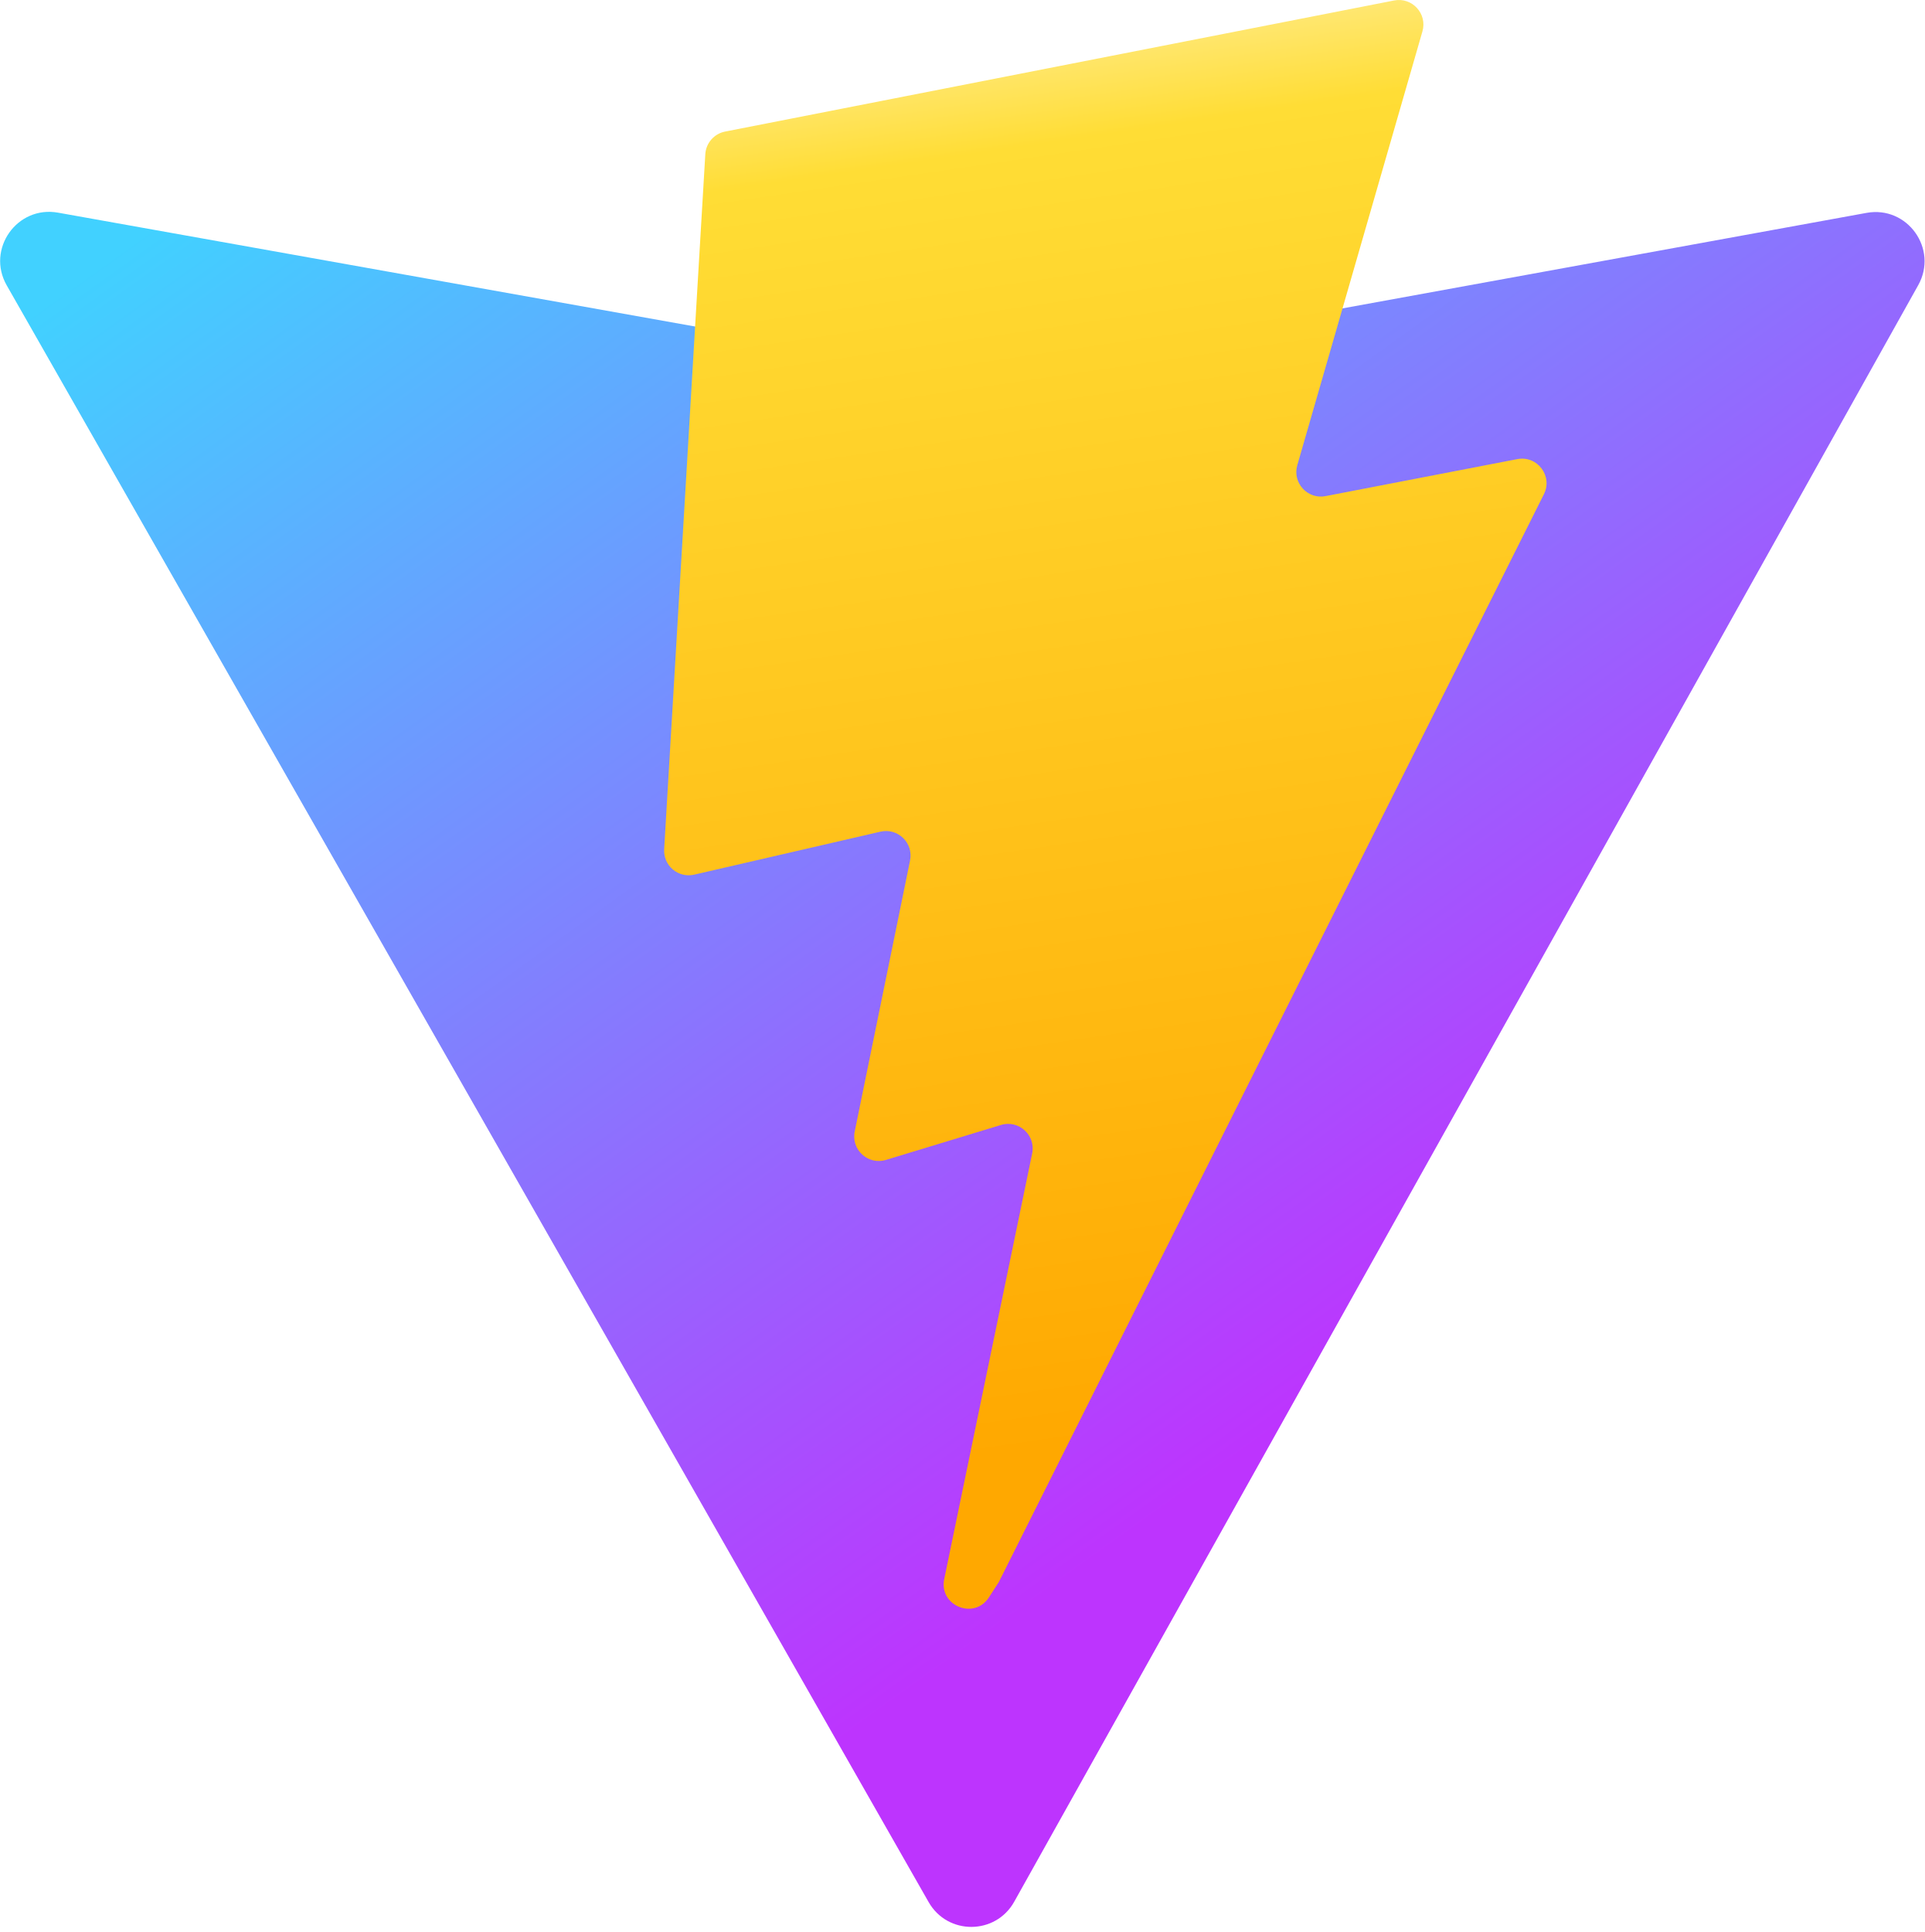
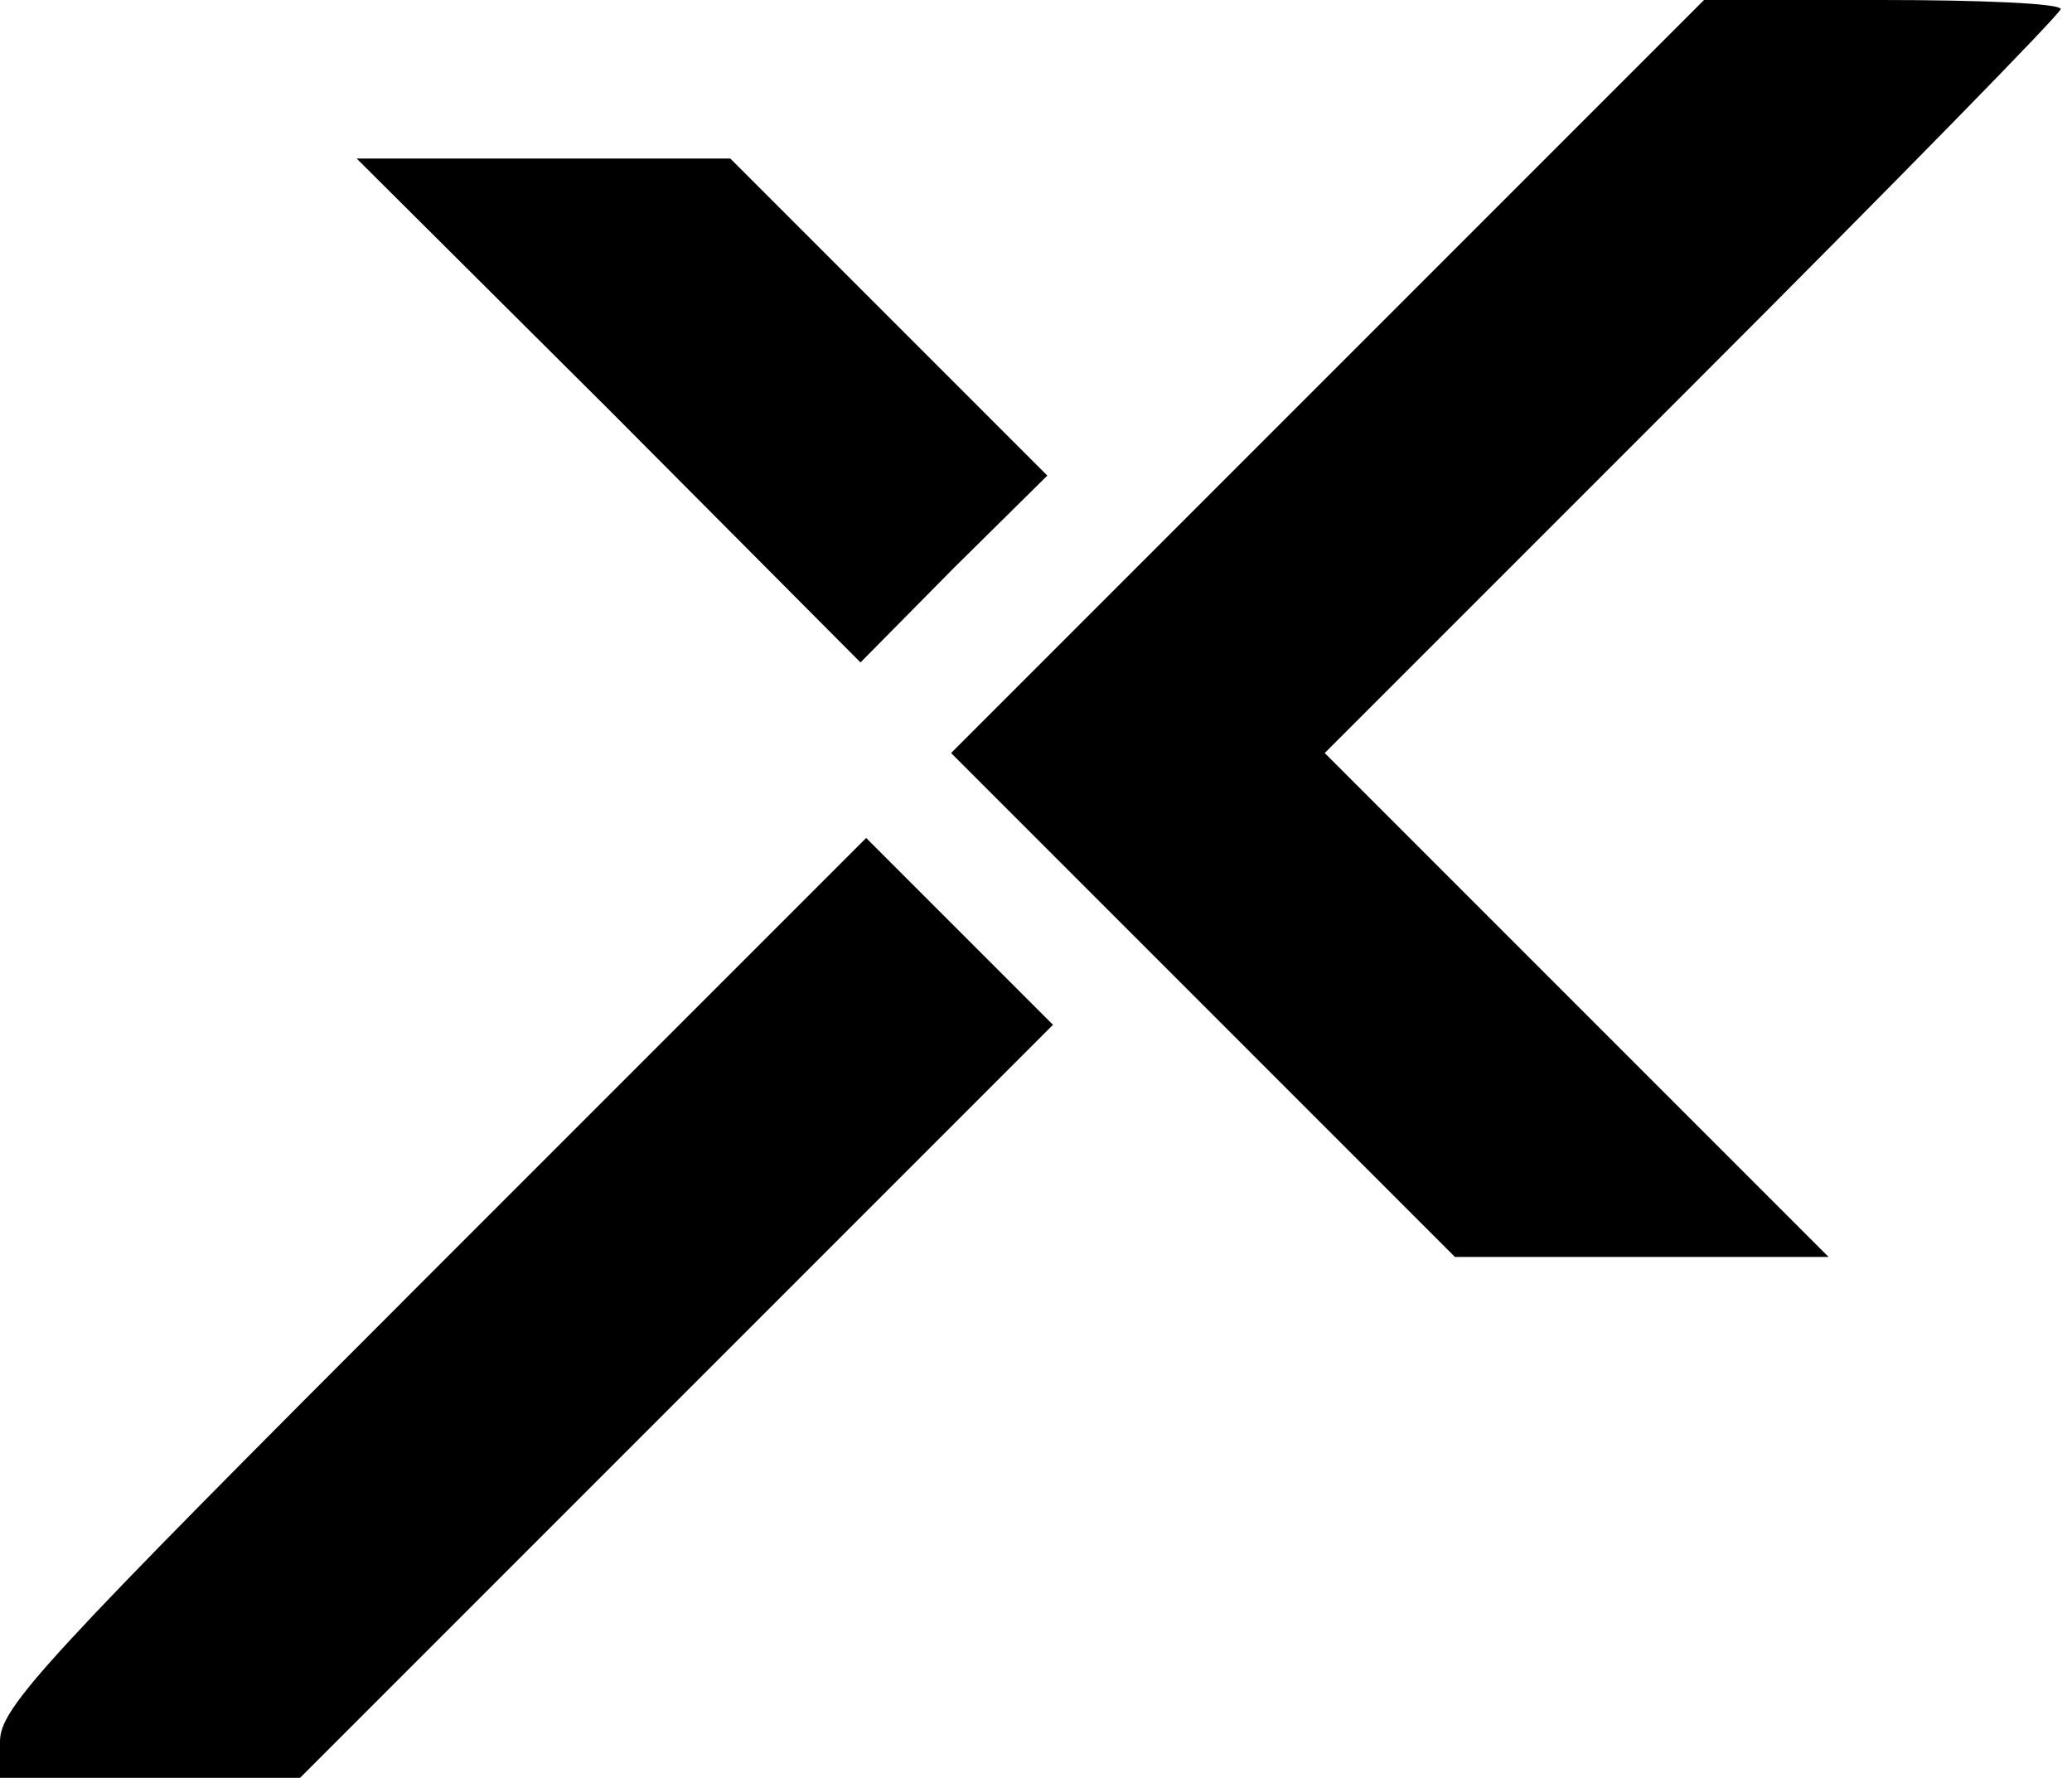
- <svg xmlns="http://www.w3.org/2000/svg" aria-hidden="true" role="img" class="iconify iconify--logos" width="31.88" height="32" preserveAspectRatio="xMidYMid meet" viewBox="0 0 256 257">
-   <defs>
-     <linearGradient id="IconifyId1813088fe1fbc01fb466" x1="-.828%" x2="57.636%" y1="7.652%" y2="78.411%">
-       <stop offset="0%" stop-color="#41D1FF" />
-       <stop offset="100%" stop-color="#BD34FE" />
-     </linearGradient>
-     <linearGradient id="IconifyId1813088fe1fbc01fb467" x1="43.376%" x2="50.316%" y1="2.242%" y2="89.03%">
-       <stop offset="0%" stop-color="#FFEA83" />
-       <stop offset="8.333%" stop-color="#FFDD35" />
-       <stop offset="100%" stop-color="#FFA800" />
-     </linearGradient>
-   </defs>
-   <path fill="url(#IconifyId1813088fe1fbc01fb466)" d="M255.153 37.938L134.897 252.976c-2.483 4.44-8.862 4.466-11.382.048L.875 37.958c-2.746-4.814 1.371-10.646 6.827-9.67l120.385 21.517a6.537 6.537 0 0 0 2.322-.004l117.867-21.483c5.438-.991 9.574 4.796 6.877 9.62Z" />
-   <path fill="url(#IconifyId1813088fe1fbc01fb467)" d="M185.432.063L96.44 17.501a3.268 3.268 0 0 0-2.634 3.014l-5.474 92.456a3.268 3.268 0 0 0 3.997 3.378l24.777-5.718c2.318-.535 4.413 1.507 3.936 3.838l-7.361 36.047c-.495 2.426 1.782 4.5 4.151 3.78l15.304-4.649c2.372-.72 4.652 1.36 4.15 3.788l-11.698 56.621c-.732 3.542 3.979 5.473 5.943 2.437l1.313-2.028l72.516-144.72c1.215-2.423-.88-5.186-3.54-4.672l-25.505 4.922c-2.396.462-4.435-1.77-3.759-4.114l16.646-57.705c.677-2.35-1.37-4.583-3.769-4.113Z" />
+ <svg xmlns="http://www.w3.org/2000/svg" version="1.0" width="183pt" height="157pt" viewBox="0 0 183 157" preserveAspectRatio="xMidYMid meet">
+   <g transform="translate(0,157) scale(0.1,-0.1)" fill="#000000" stroke="none">
+     <path d="M1172 1237 l-332 -332 223 -223 222 -222 165 0 165 0 -223 223 -222 222 325 325 c179 179 325 328 325 332 0 5 -71 8 -158 8 l-157 0 -333 -333z" />
+     <path d="M538 1208 l222 -223 82 83 83 82 -140 140 -140 140 -165 0 -165 0 223 -222z" />
+     <path d="M382 447 c-346 -346 -382 -385 -382 -415 l0 -32 133 0 132 0 333 333 332 332 -83 83 -82 82 -383 -383z" />
+   </g>
</svg>
